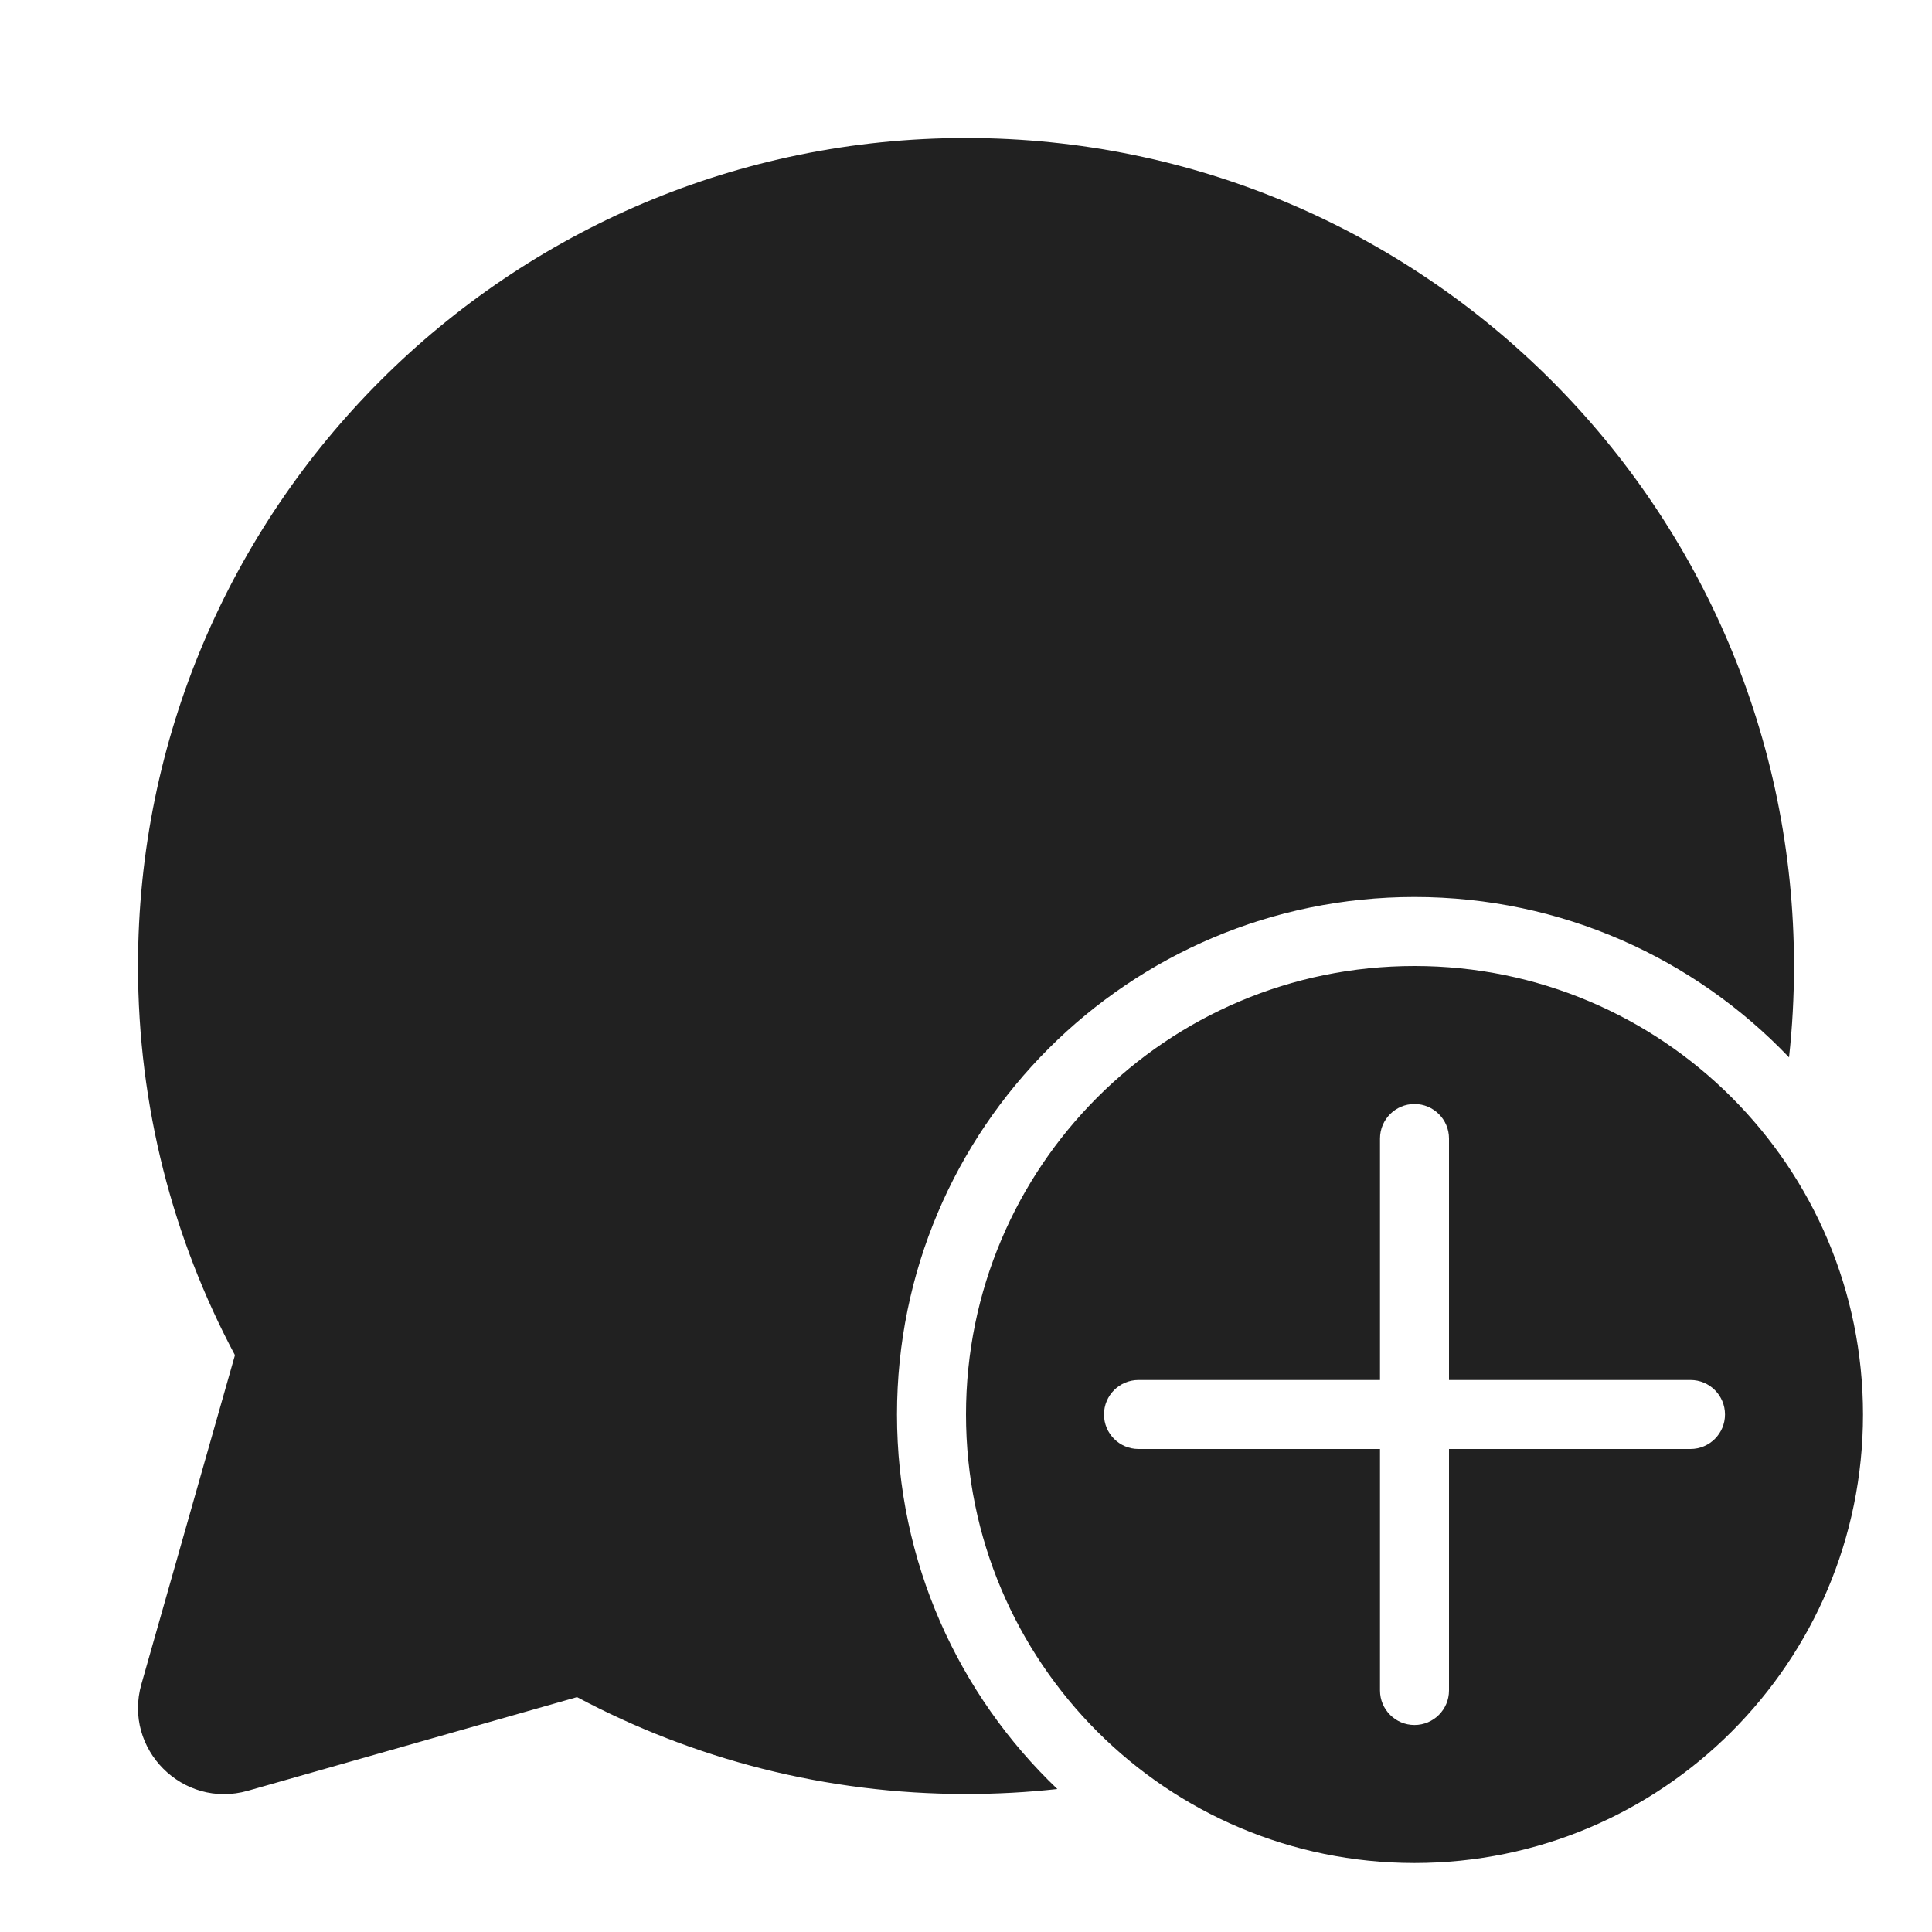
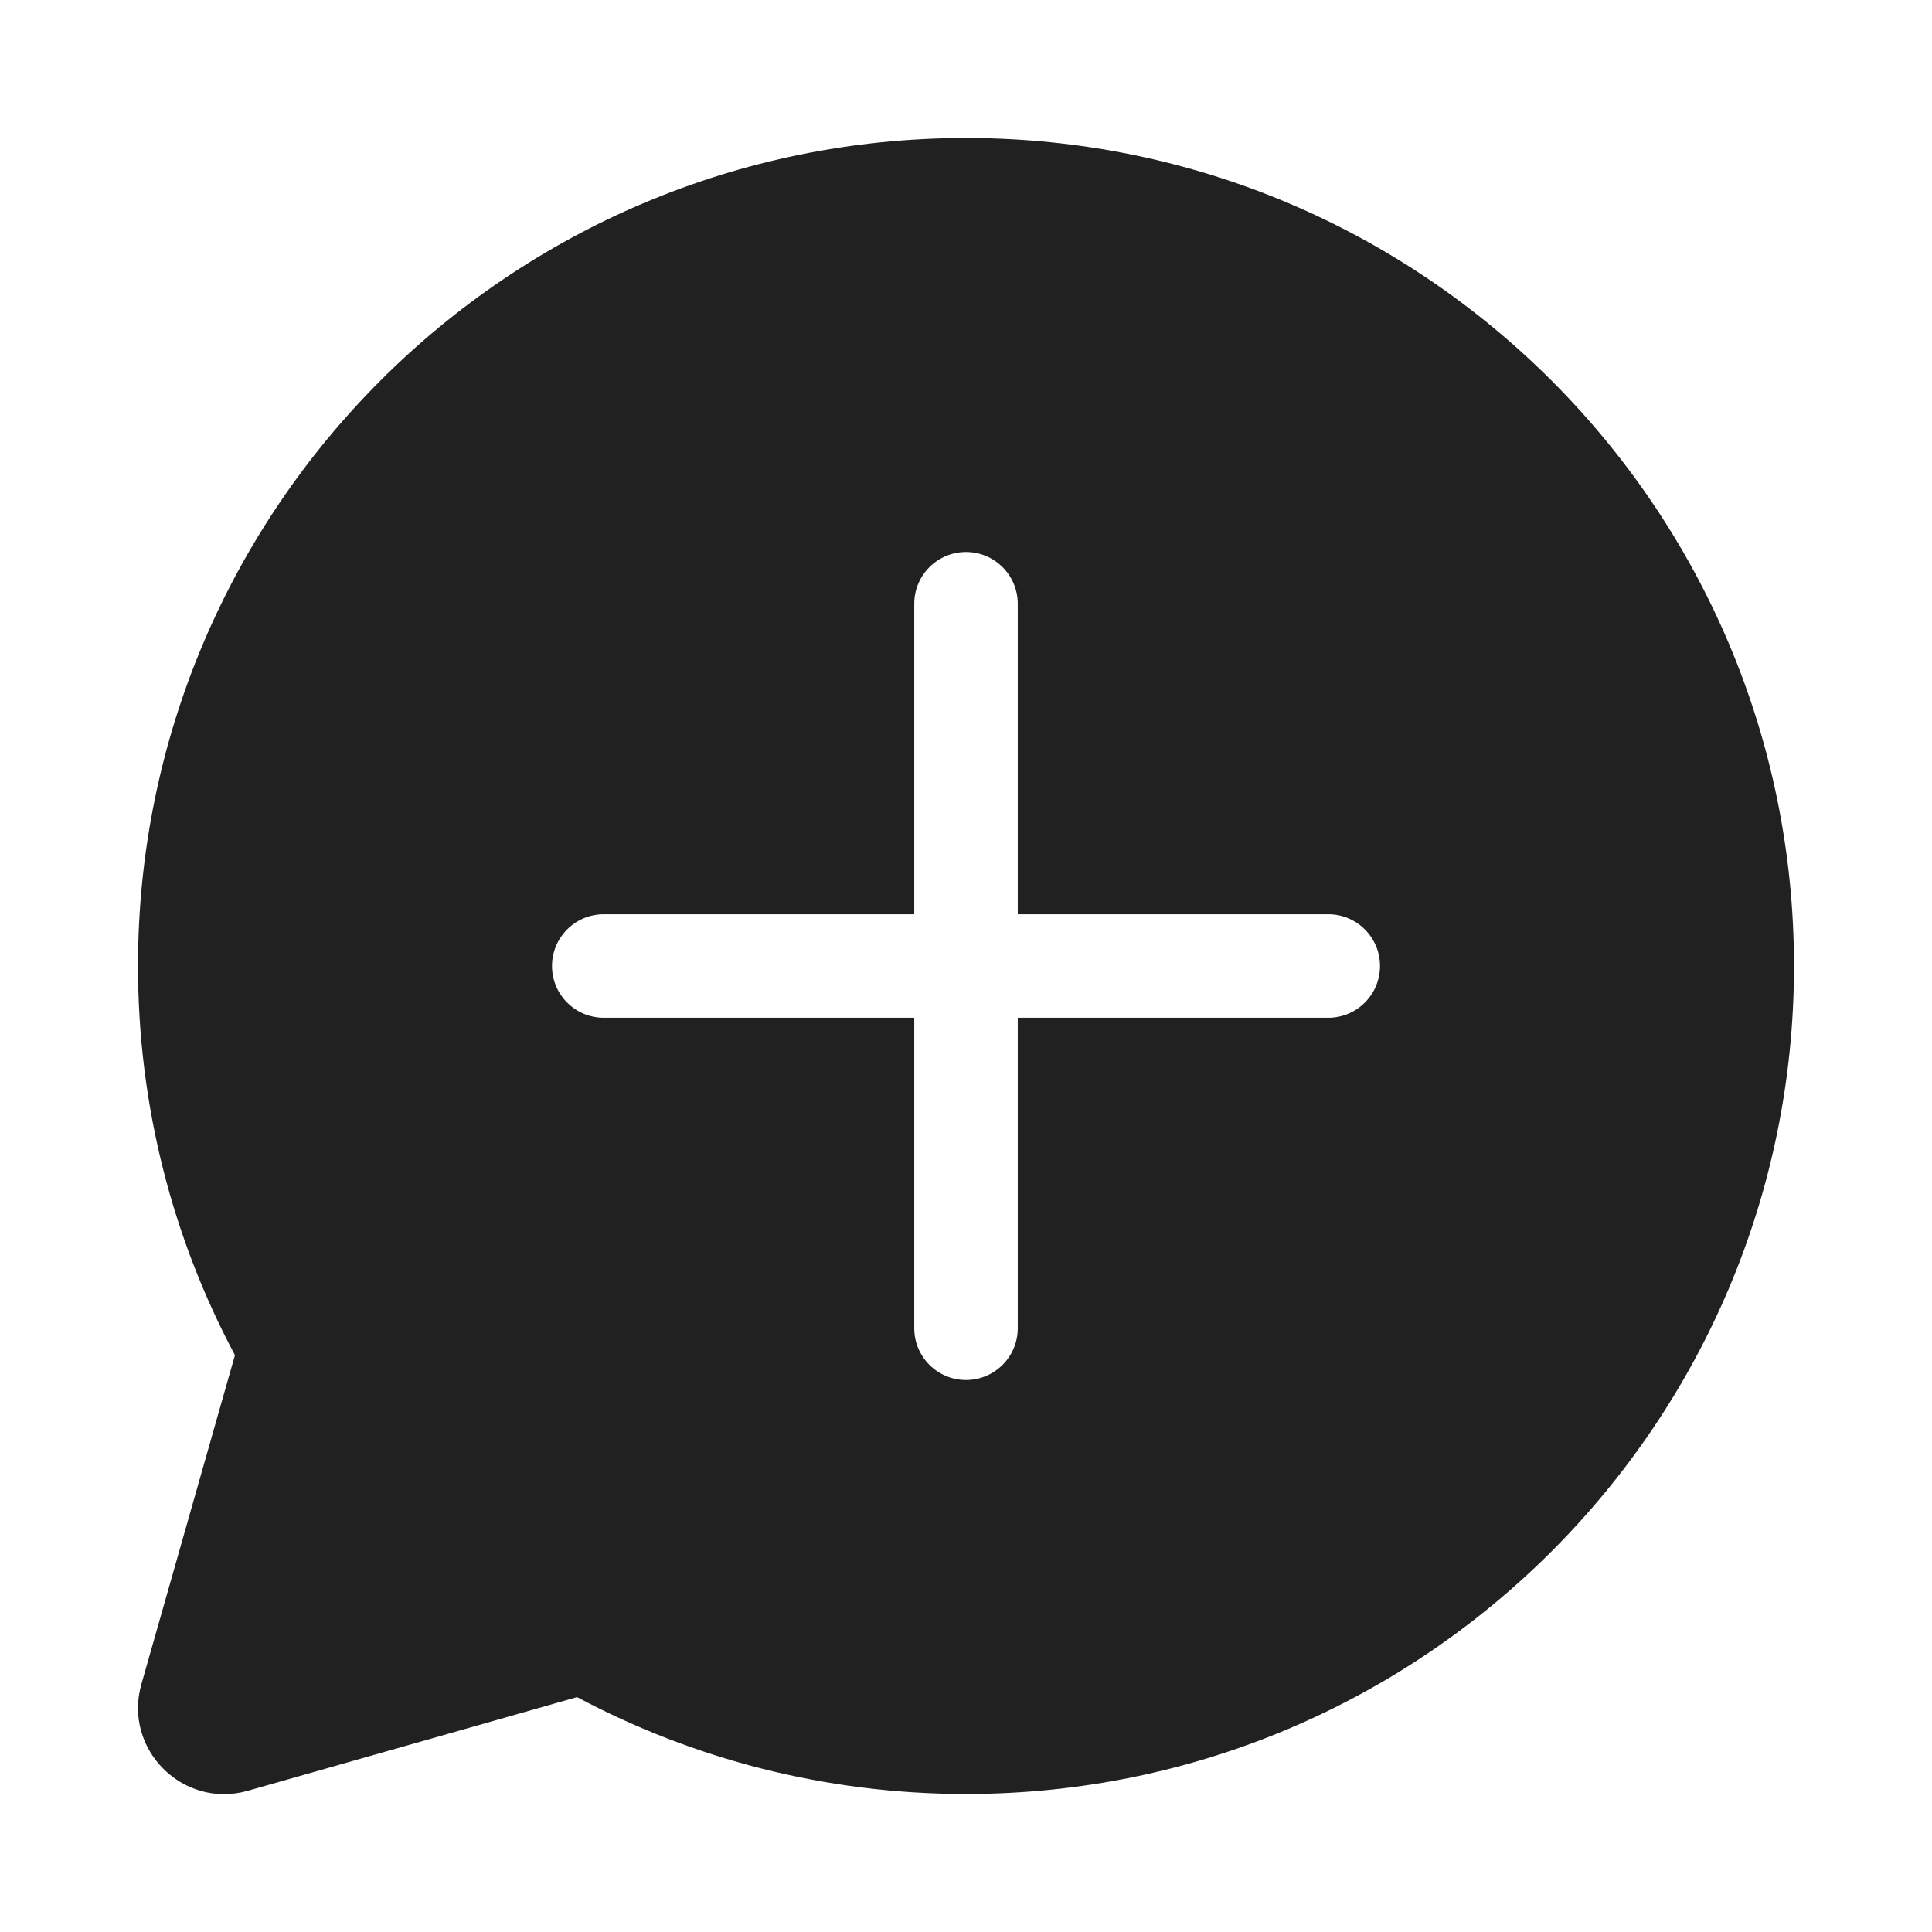
<svg xmlns="http://www.w3.org/2000/svg" width="28" height="28" viewBox="0 0 28 28" fill="none">
-   <path d="M2 14C2 7.373 7.373 2 14 2C20.627 2 26 7.373 26 14C26 14.447 25.976 14.889 25.928 15.324C24.562 13.892 22.635 13 20.5 13C16.358 13 13 16.358 13 20.5C13 22.635 13.892 24.562 15.324 25.928C14.889 25.976 14.447 26 14 26C11.964 26 10.045 25.492 8.363 24.596L3.593 25.953C2.651 26.221 1.781 25.35 2.049 24.409L3.405 19.64C2.508 17.958 2 16.037 2 14ZM27 20.5C27 24.09 24.09 27 20.5 27C16.91 27 14 24.09 14 20.5C14 16.91 16.91 14 20.5 14C24.09 14 27 16.91 27 20.5ZM21 16.5C21 16.224 20.776 16 20.5 16C20.224 16 20 16.224 20 16.5V20H16.5C16.224 20 16 20.224 16 20.5C16 20.776 16.224 21 16.5 21H20V24.5C20 24.776 20.224 25 20.5 25C20.776 25 21 24.776 21 24.5V21H24.5C24.776 21 25 20.776 25 20.5C25 20.224 24.776 20 24.5 20H21V16.5Z" fill="#212121" />
+   <path d="M14 2C20.627 2 26 7.373 26 14C26 20.627 20.627 26 14 26C11.964 26 10.045 25.492 8.363 24.596L3.593 25.953C2.651 26.221 1.781 25.35 2.049 24.409L3.405 19.64C2.508 17.958 2 16.037 2 14C2 7.373 7.373 2 14 2ZM14.75 8.75C14.75 8.336 14.414 8 14 8C13.586 8 13.25 8.336 13.25 8.75V13.25H8.75C8.336 13.25 8 13.586 8 14C8 14.414 8.336 14.75 8.75 14.75H13.25V19.25C13.25 19.664 13.586 20 14 20C14.414 20 14.75 19.664 14.75 19.25V14.75H19.25C19.664 14.75 20 14.414 20 14C20 13.586 19.664 13.25 19.25 13.25H14.75V8.75Z" fill="#212121" />
</svg>
